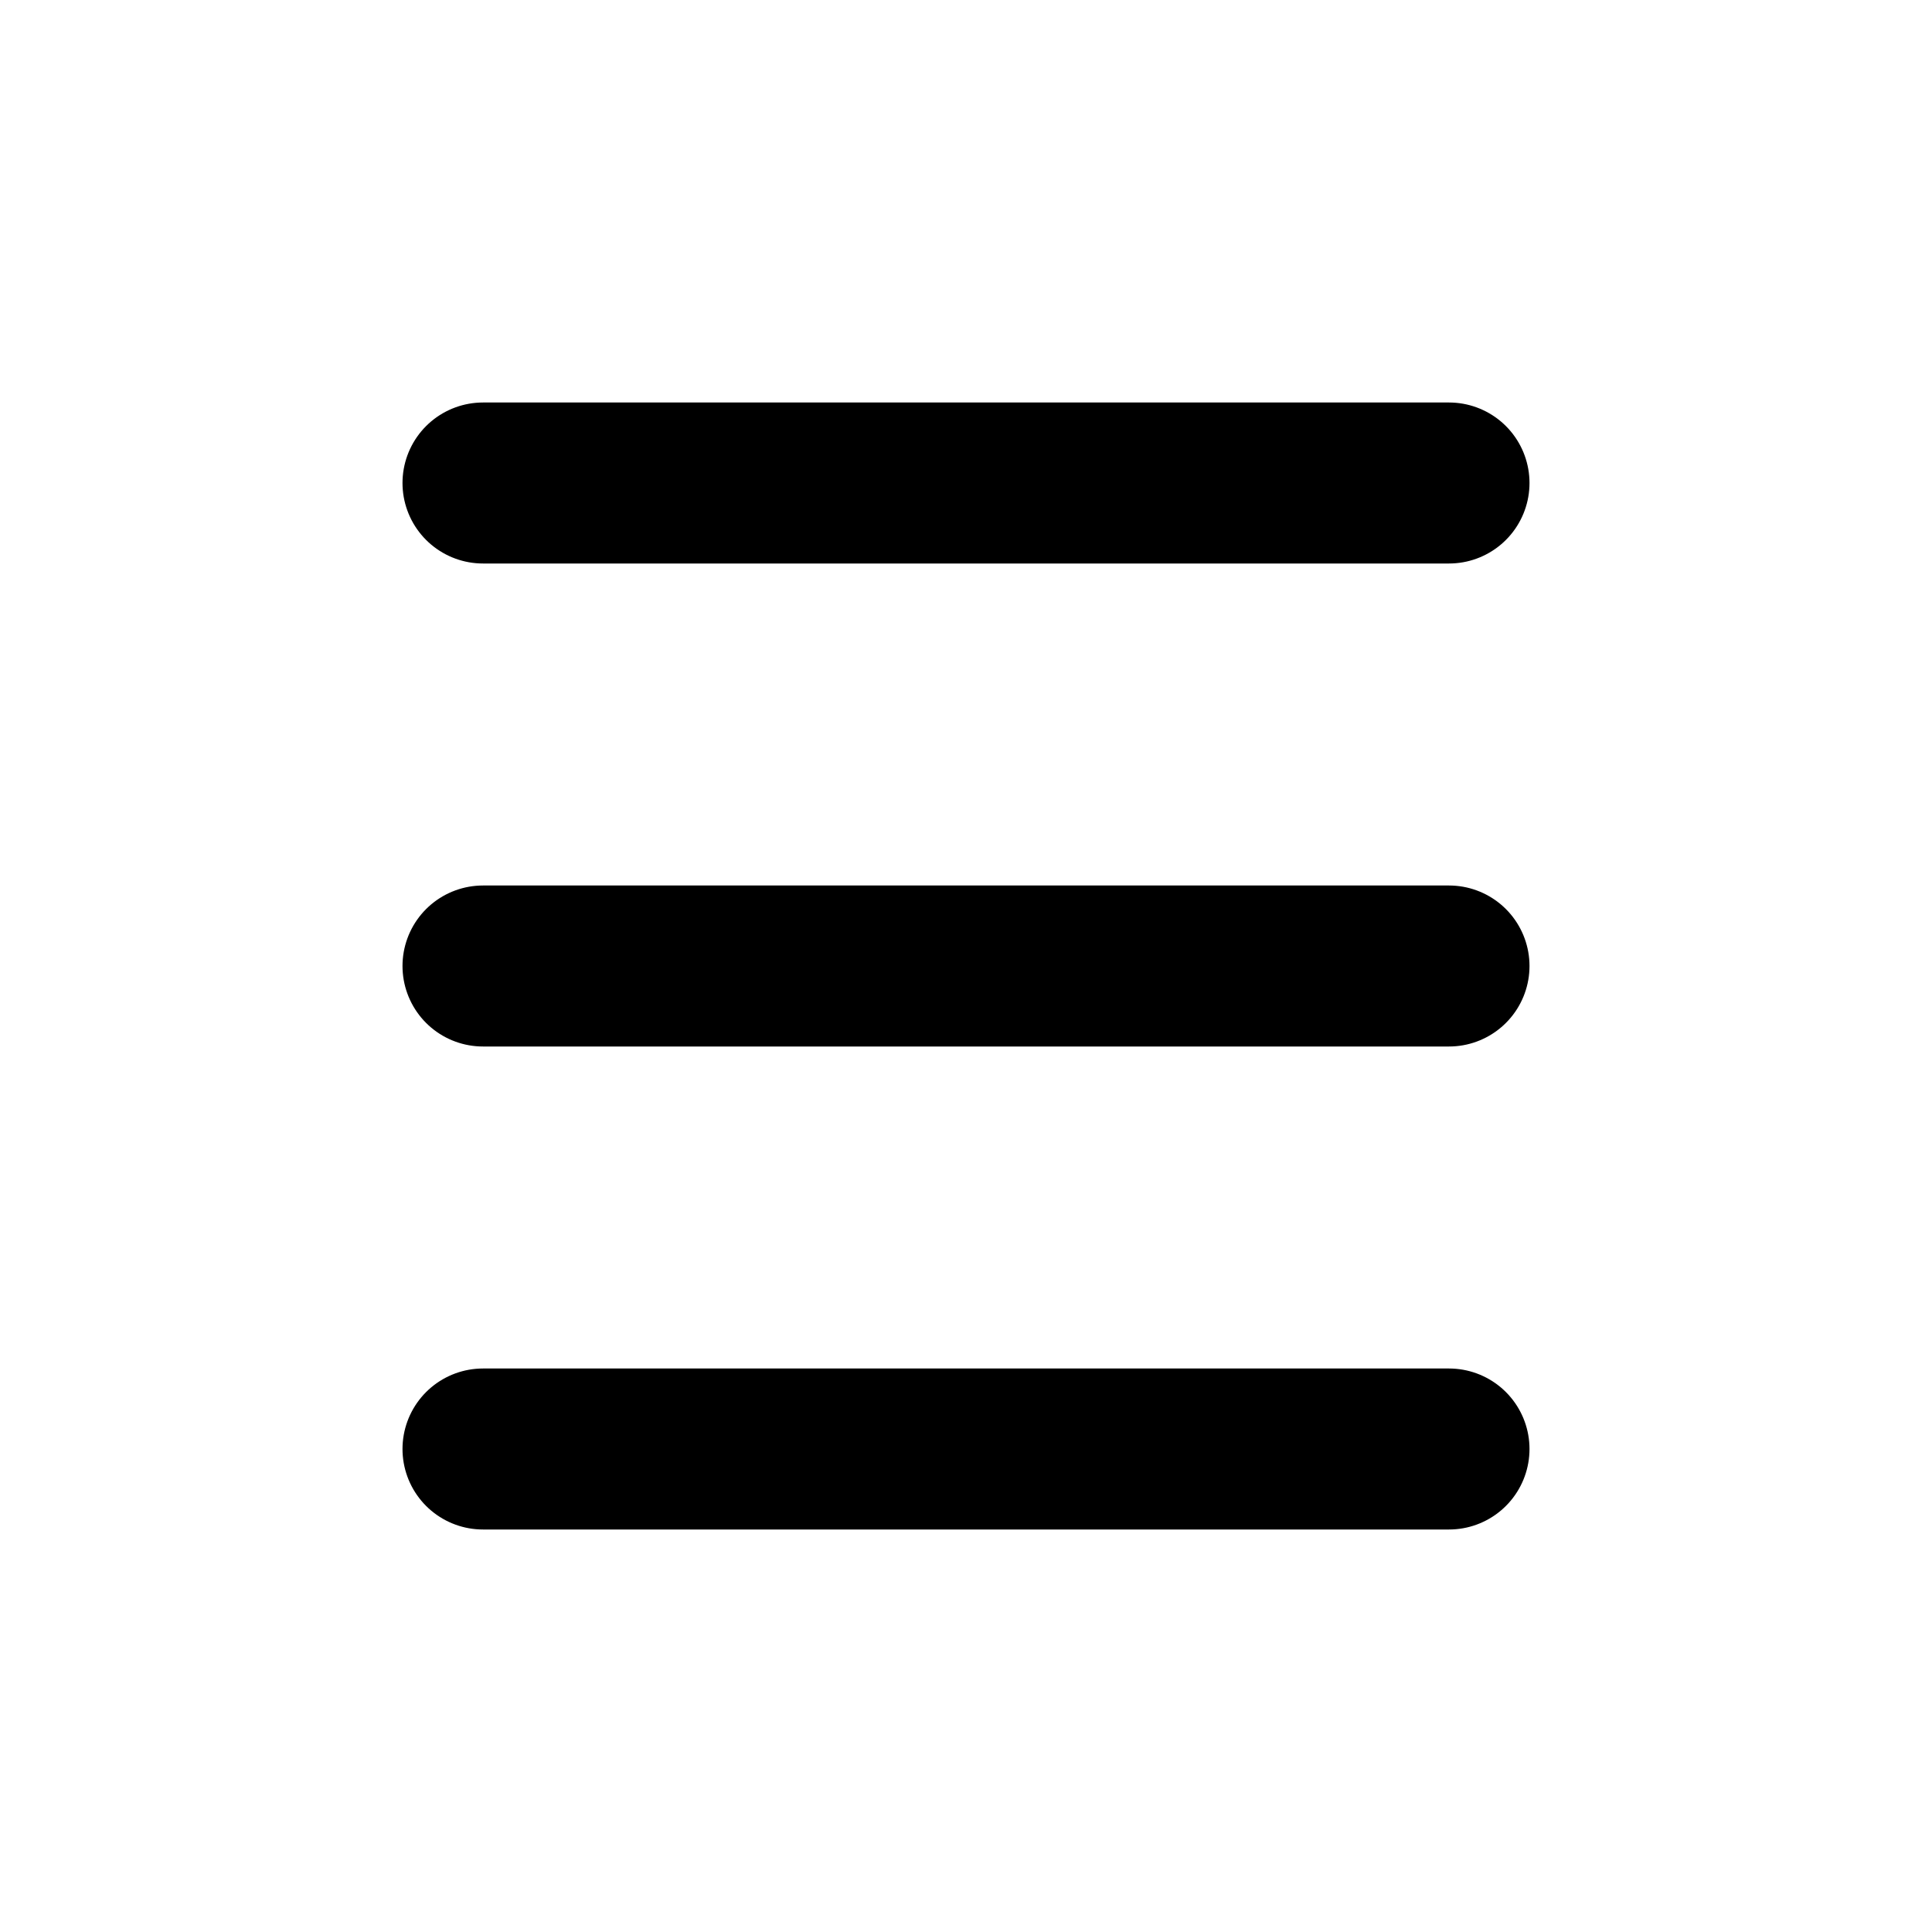
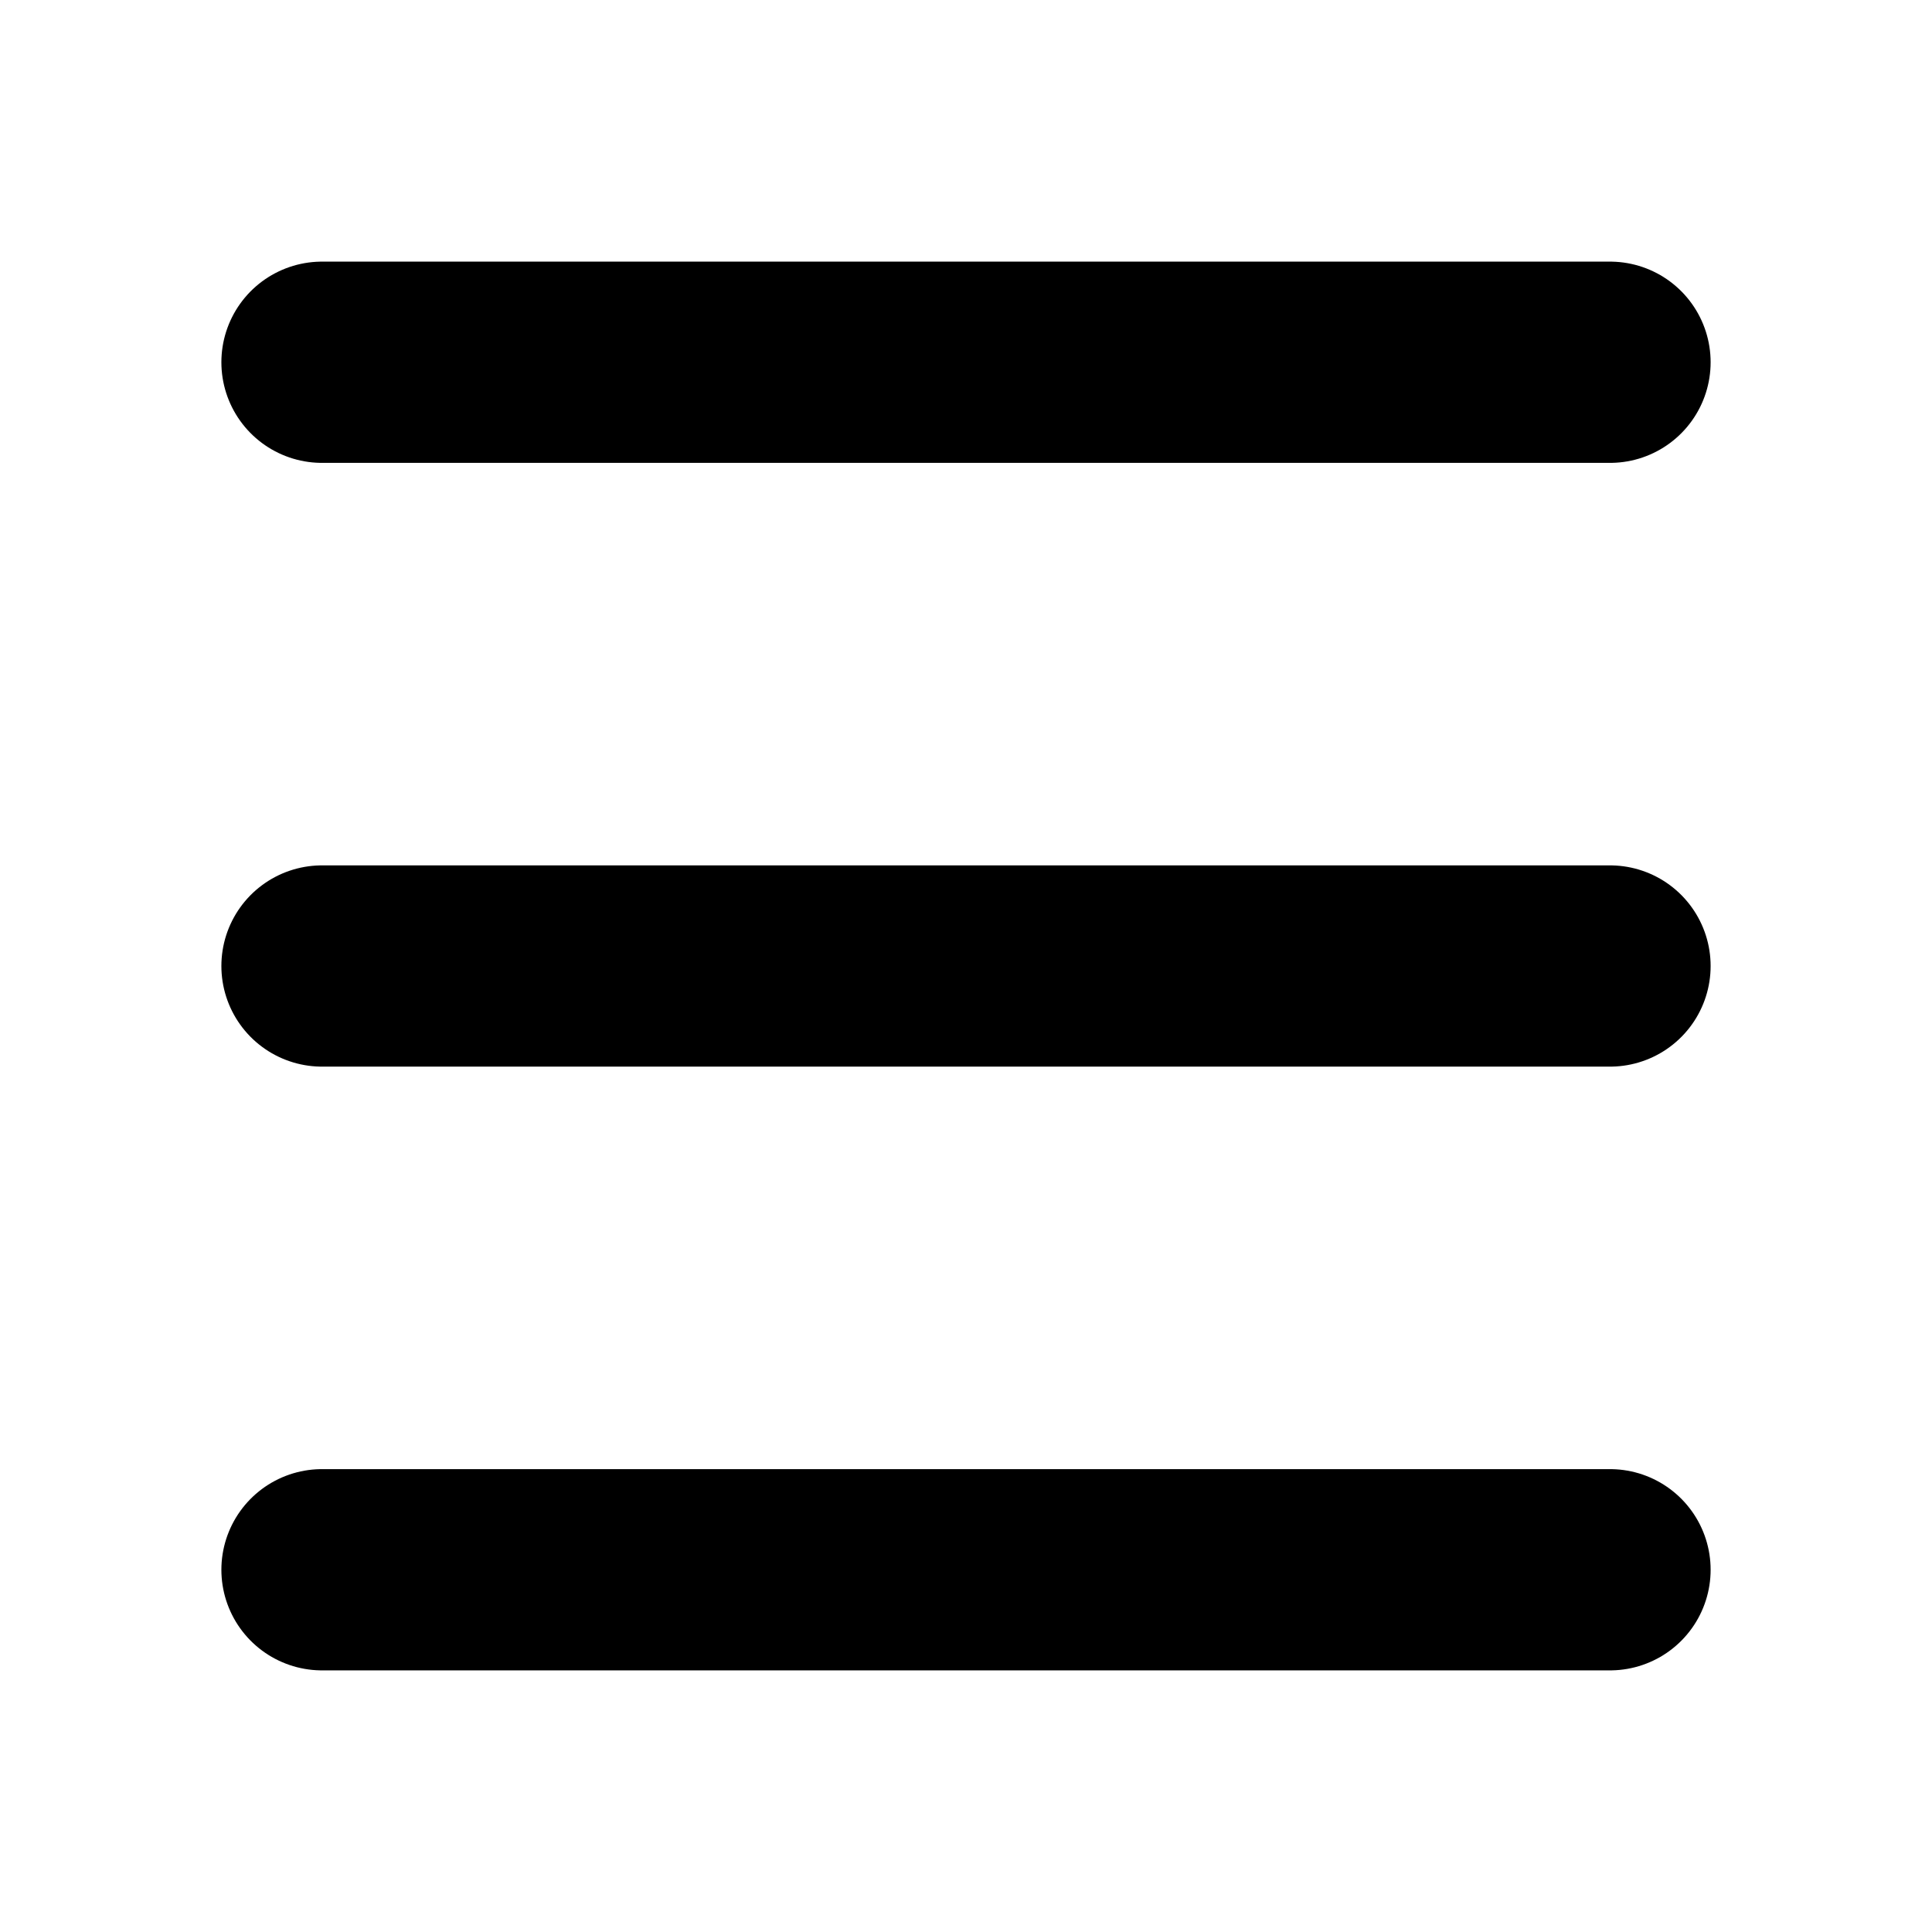
- <svg width="24" height="24" viewBox="0 0 24 24" fill="none" stroke="currentColor" stroke-width="2" stroke-linecap="round" stroke-linejoin="round">
-   <line x1="6" y1="6" x2="18" y2="6" />
-   <line x1="6" y1="12" x2="18" y2="12" />
-   <line x1="6" y1="18" x2="18" y2="18" />
+ <svg xmlns="http://www.w3.org/2000/svg" width="24" height="24" viewBox="0 0 24 24" fill="none" stroke="currentColor" stroke-width="2.5" stroke-linecap="round" stroke-linejoin="round">
+   <line x1="4" y1="4.5" x2="20" y2="4.5" />
+   <line x1="4" y1="12" x2="20" y2="12" />
+   <line x1="4" y1="19.5" x2="20" y2="19.5" />
</svg>
